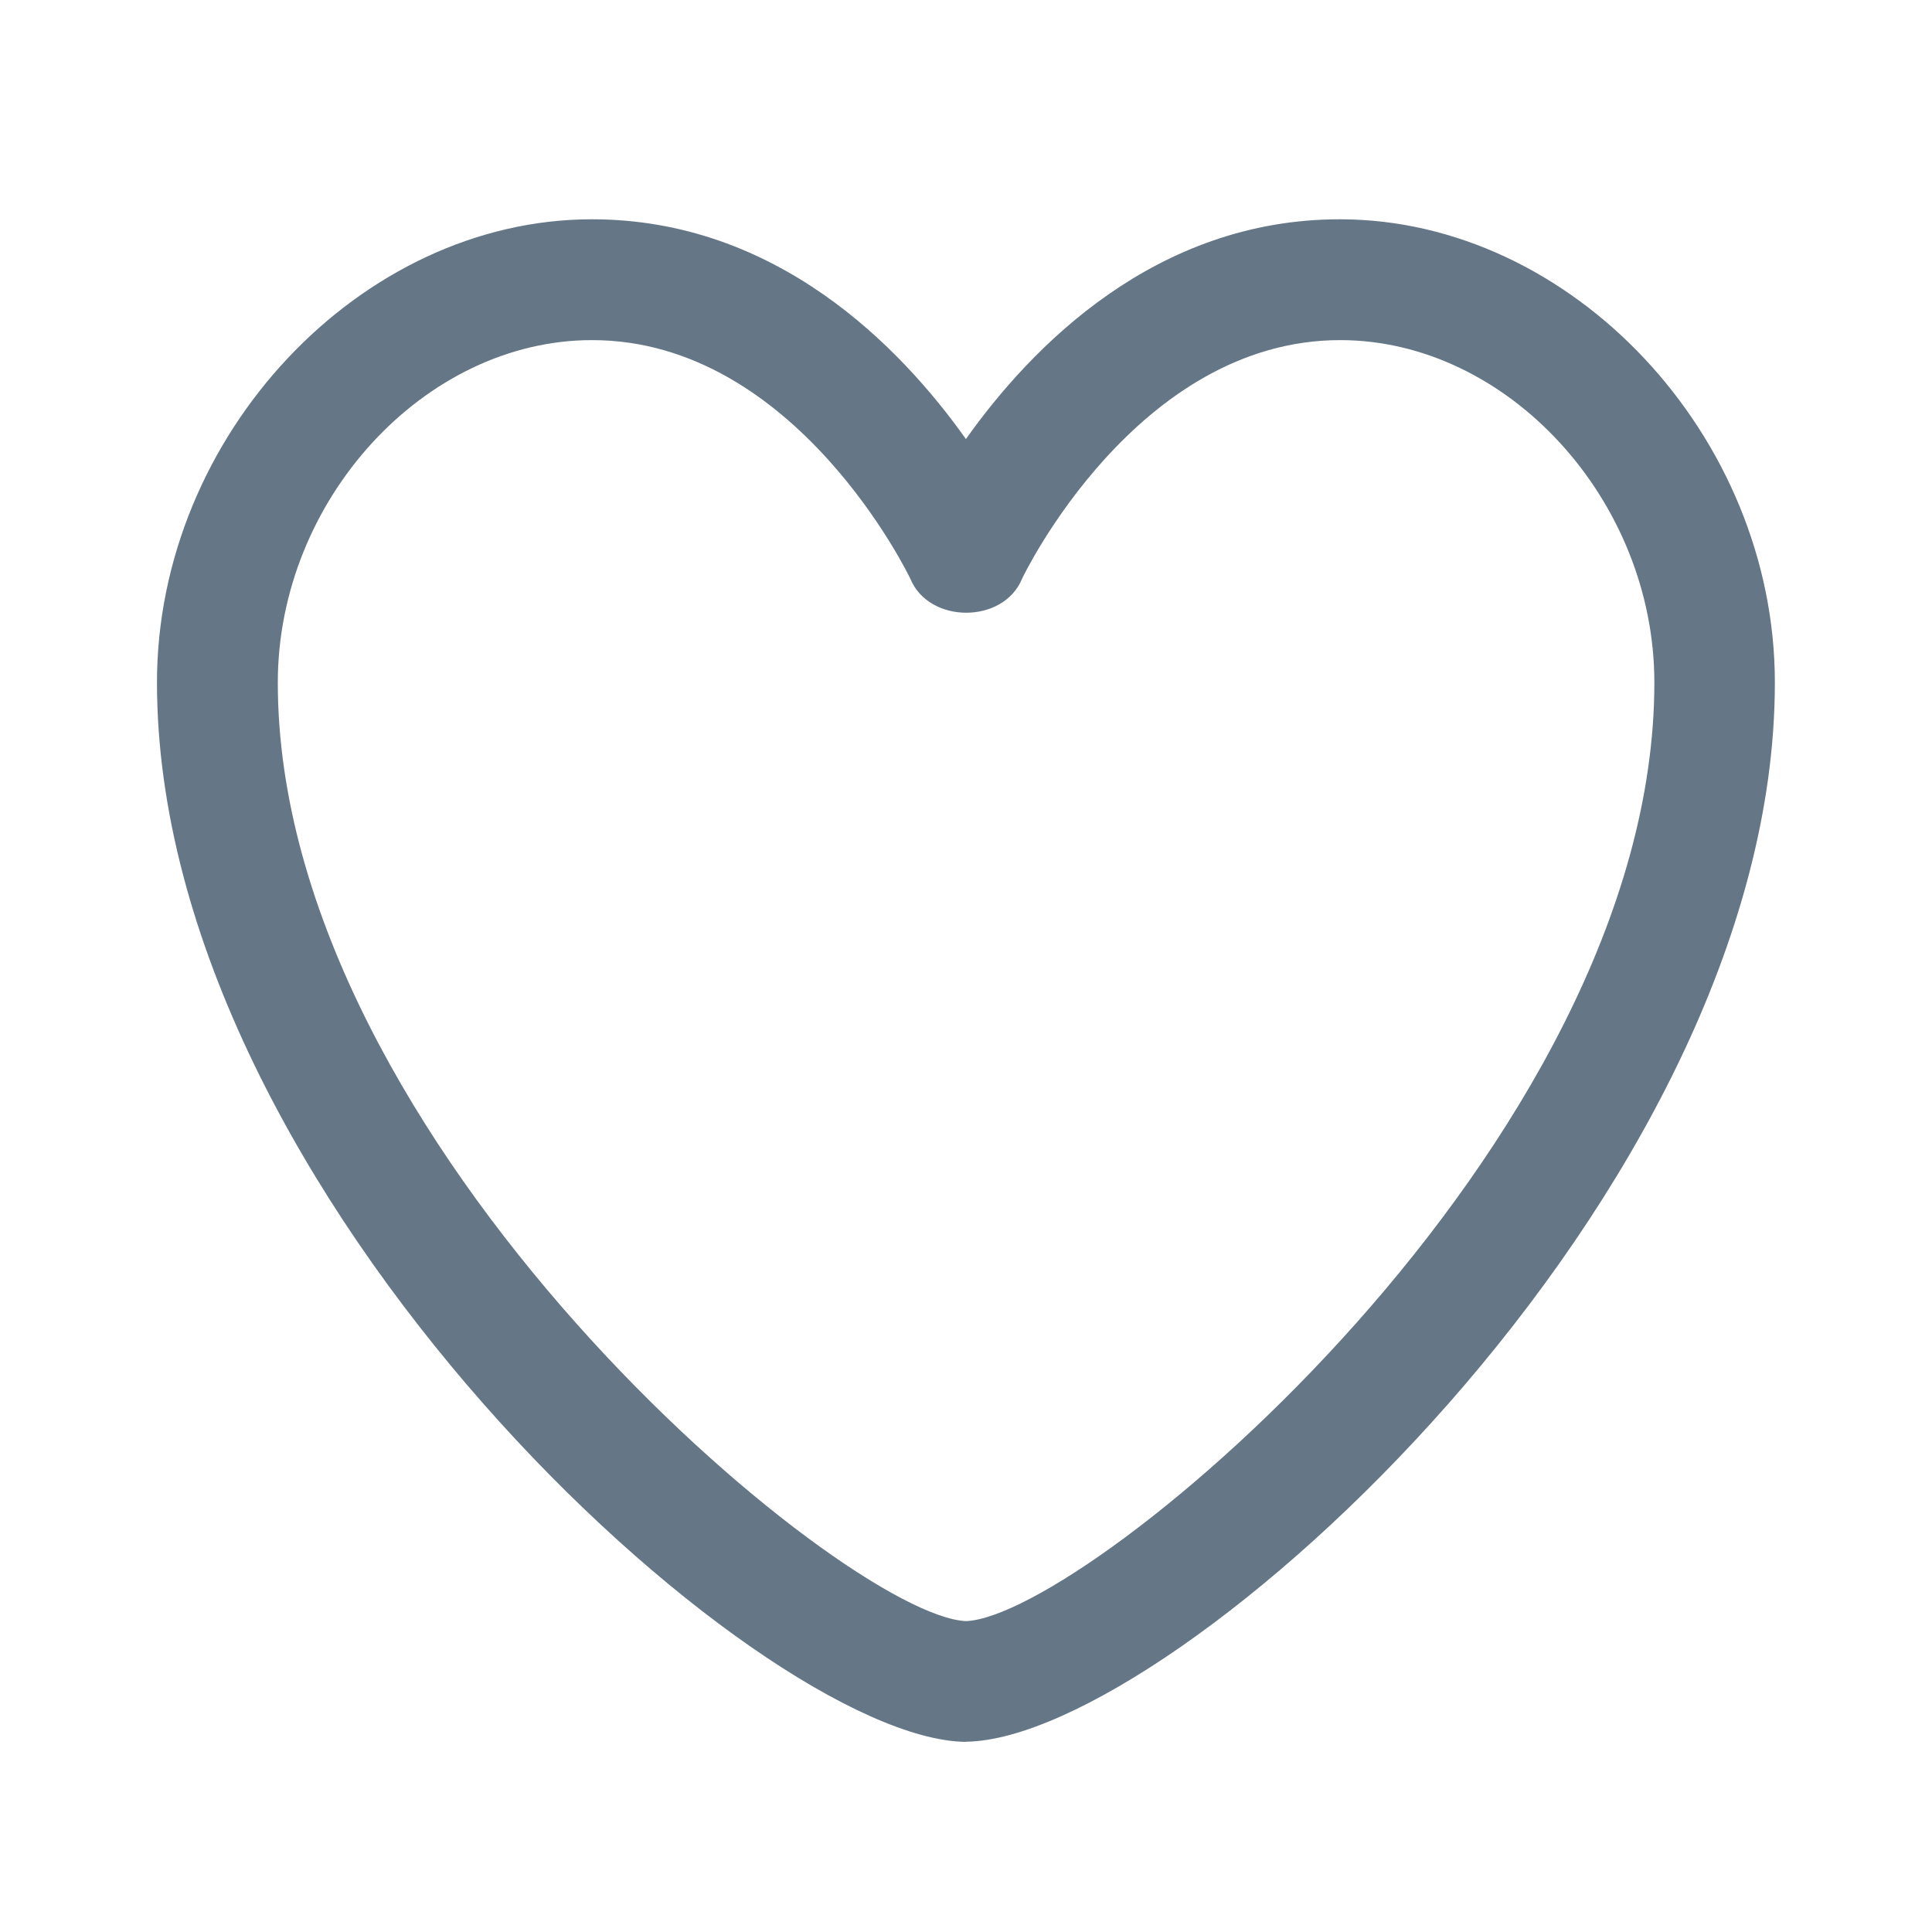
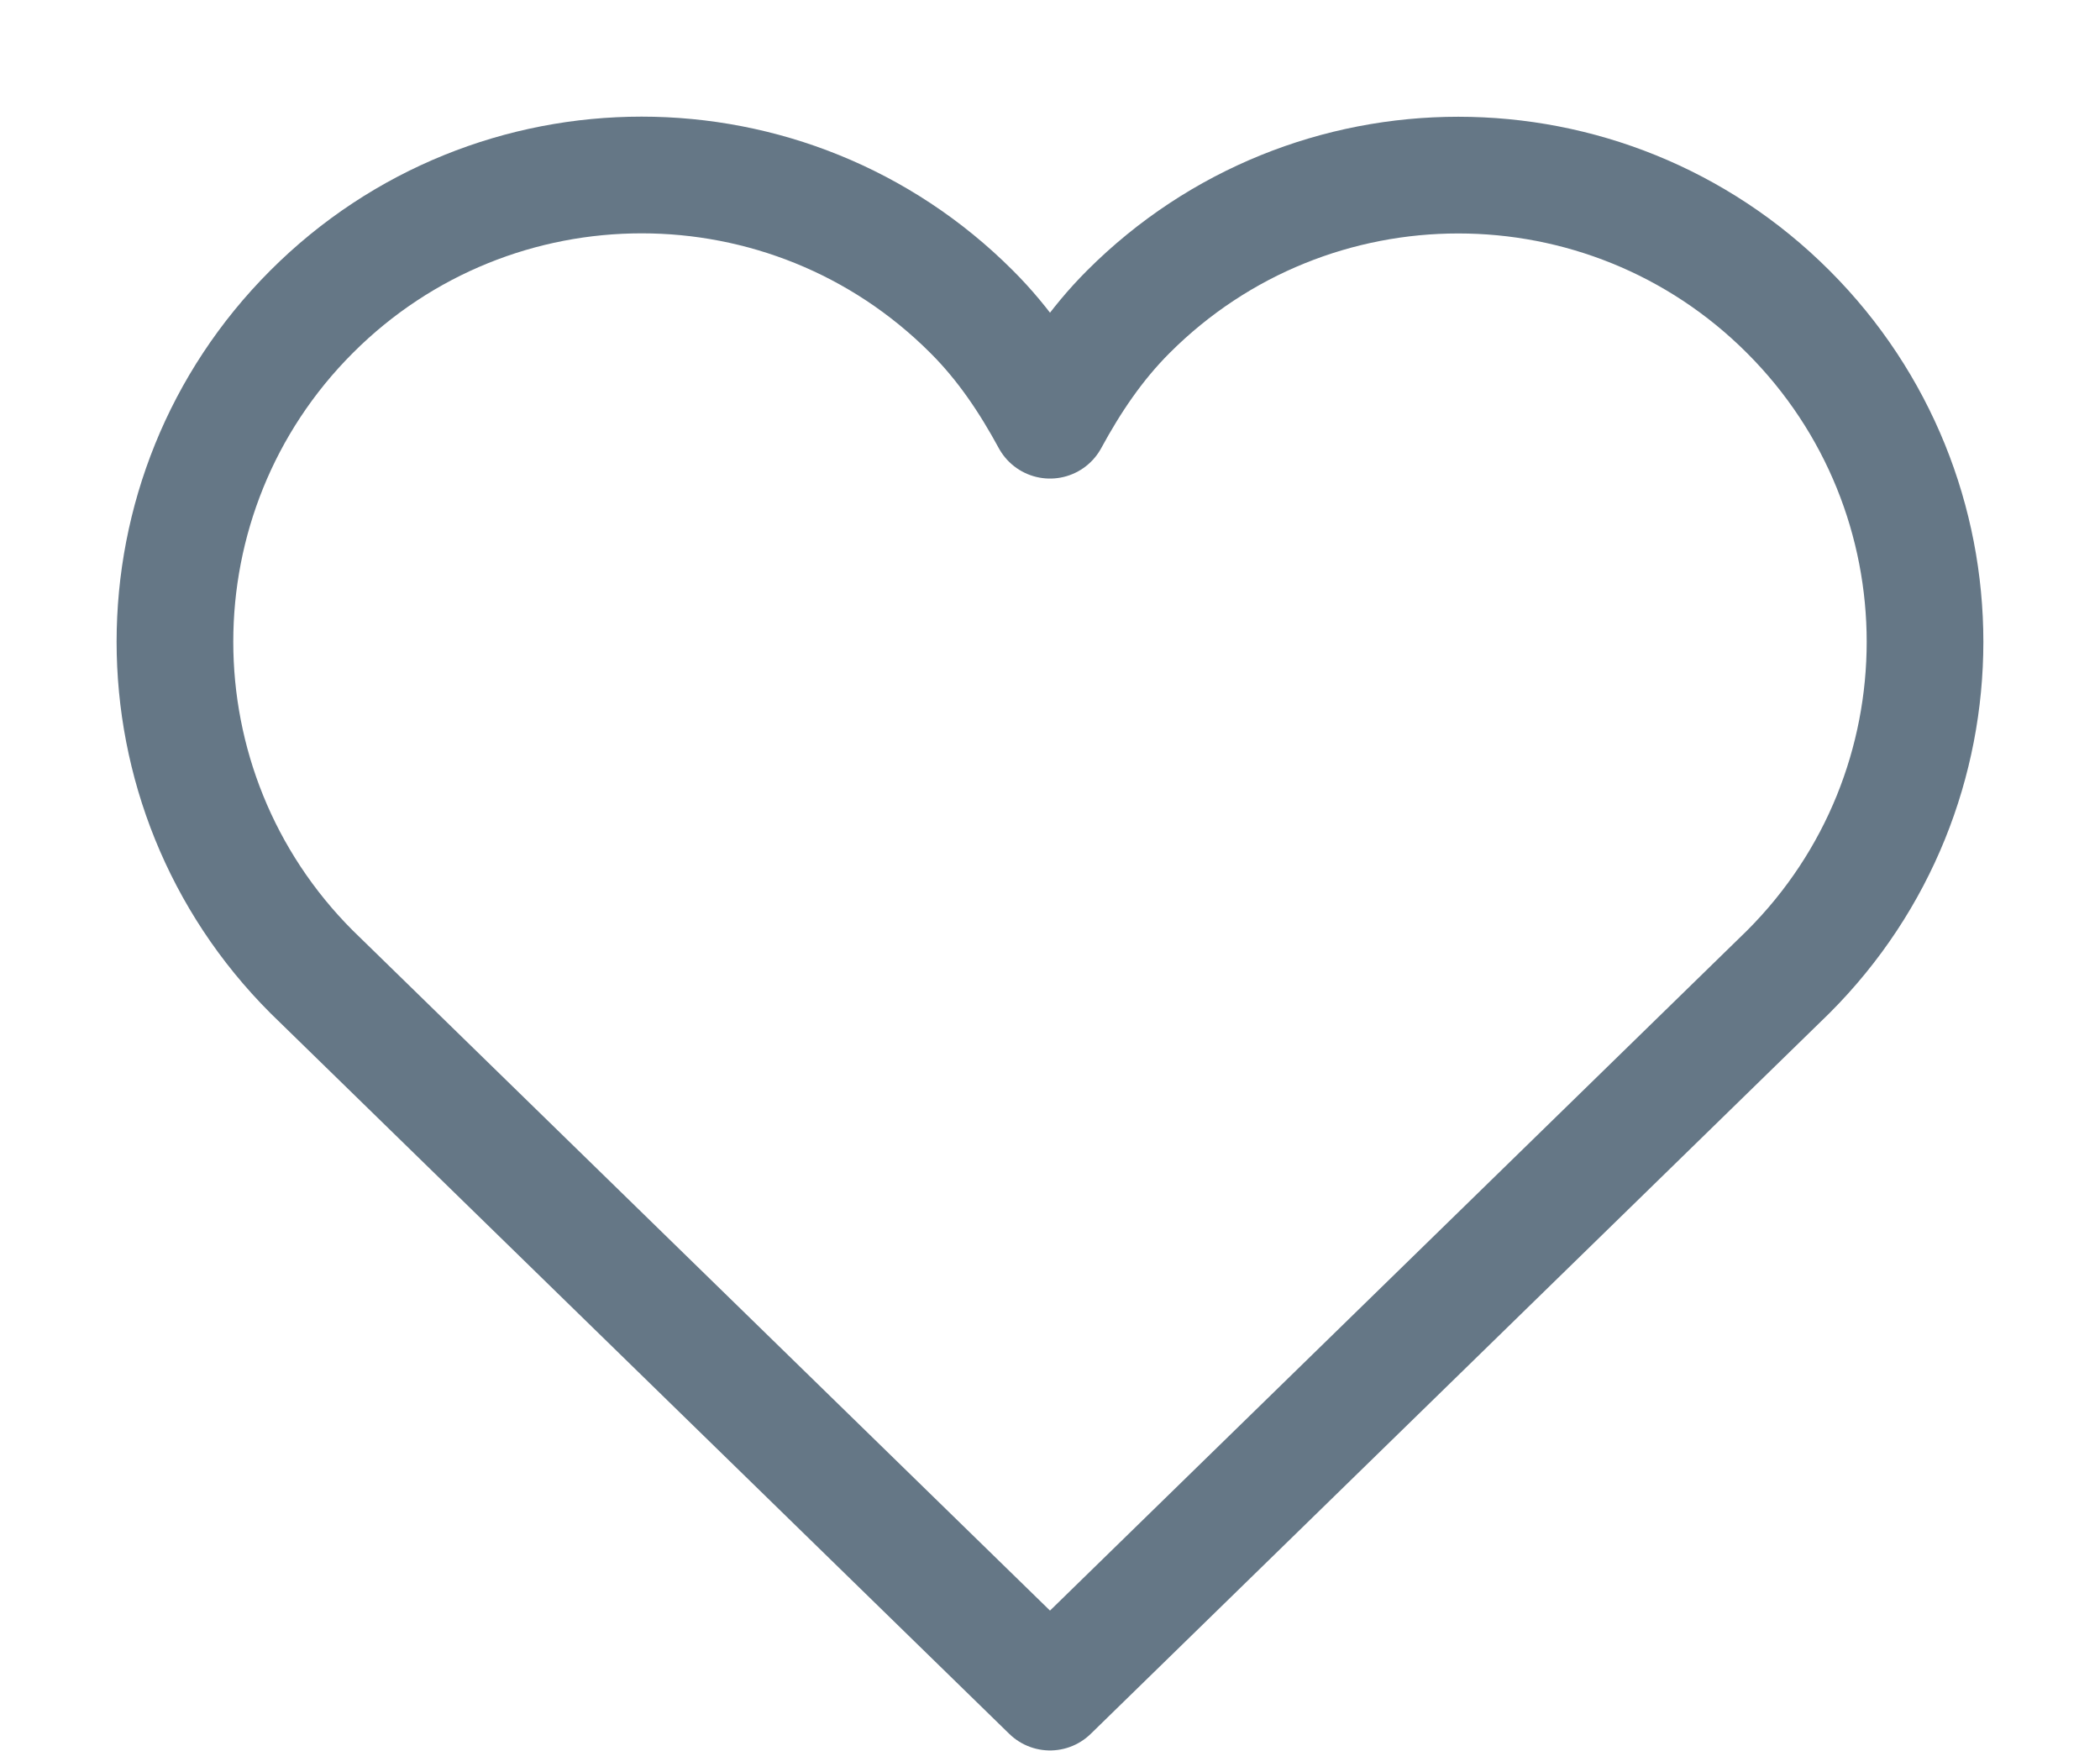
- <svg xmlns="http://www.w3.org/2000/svg" viewBox="0 0 24 24" width="18" height="18" class="r-4qtqp9 r-yyyyoo r-1xvli5t r-dnmrzs r-bnwqim r-1plcrui r-lrvibr r-1hdv0qi">
-   <g stroke="none" fill="#657786" stroke-width="1px">
-     <path d="M12 21.638h-.014C9.403 21.59 1.95 14.856 1.95 8.478c0-3.064 2.525-5.754 5.403-5.754 2.29 0 3.83 1.58 4.646 2.73.814-1.148 2.354-2.73 4.645-2.73 2.88 0 5.404 2.69 5.404 5.755 0 6.376-7.454 13.11-10.037 13.157H12zM7.354 4.225c-2.08 0-3.903 1.988-3.903 4.255 0 5.74 7.034 11.596 8.55 11.658 1.518-.062 8.55-5.917 8.55-11.658 0-2.267-1.823-4.255-3.903-4.255-2.528 0-3.94 2.936-3.952 2.965-.23.562-1.156.562-1.387 0-.014-.03-1.425-2.965-3.954-2.965z" stroke="none" fill="#657786" stroke-width="1px" />
+ <svg xmlns="http://www.w3.org/2000/svg" width="18px" height="15px" viewBox="0 0 18 15" version="1.1">
+   <defs />
+   <g id="Symbols" stroke="none" stroke-width="1" fill="none" fill-rule="evenodd" stroke-linecap="round" stroke-linejoin="round">
+     <g id="twitter/retweet" transform="translate(-230, -96)" stroke="#657786">
+       <g id="Tweet">
+         <g id="Content" transform="translate(68, 20)">
+           <g id="Info-tweet" transform="translate(2, 75)">
+             <g id="heart-2" transform="translate(161, 2)">
+               <path d="M14.328,1.672 C12.766,0.11 10.233,0.11 8.671,1.672 C8.391,1.952 8.18,2.27 8,2.601 C7.82,2.27 7.609,1.951 7.328,1.671 C5.766,0.109 3.233,0.109 1.671,1.671 C0.109,3.233 0.109,5.766 1.671,7.328 L8,13.5 L14.328,7.328 C15.891,5.766 15.891,3.234 14.328,1.672 Z" id="Shape" />
+             </g>
+           </g>
+         </g>
+       </g>
+     </g>
  </g>
</svg>
